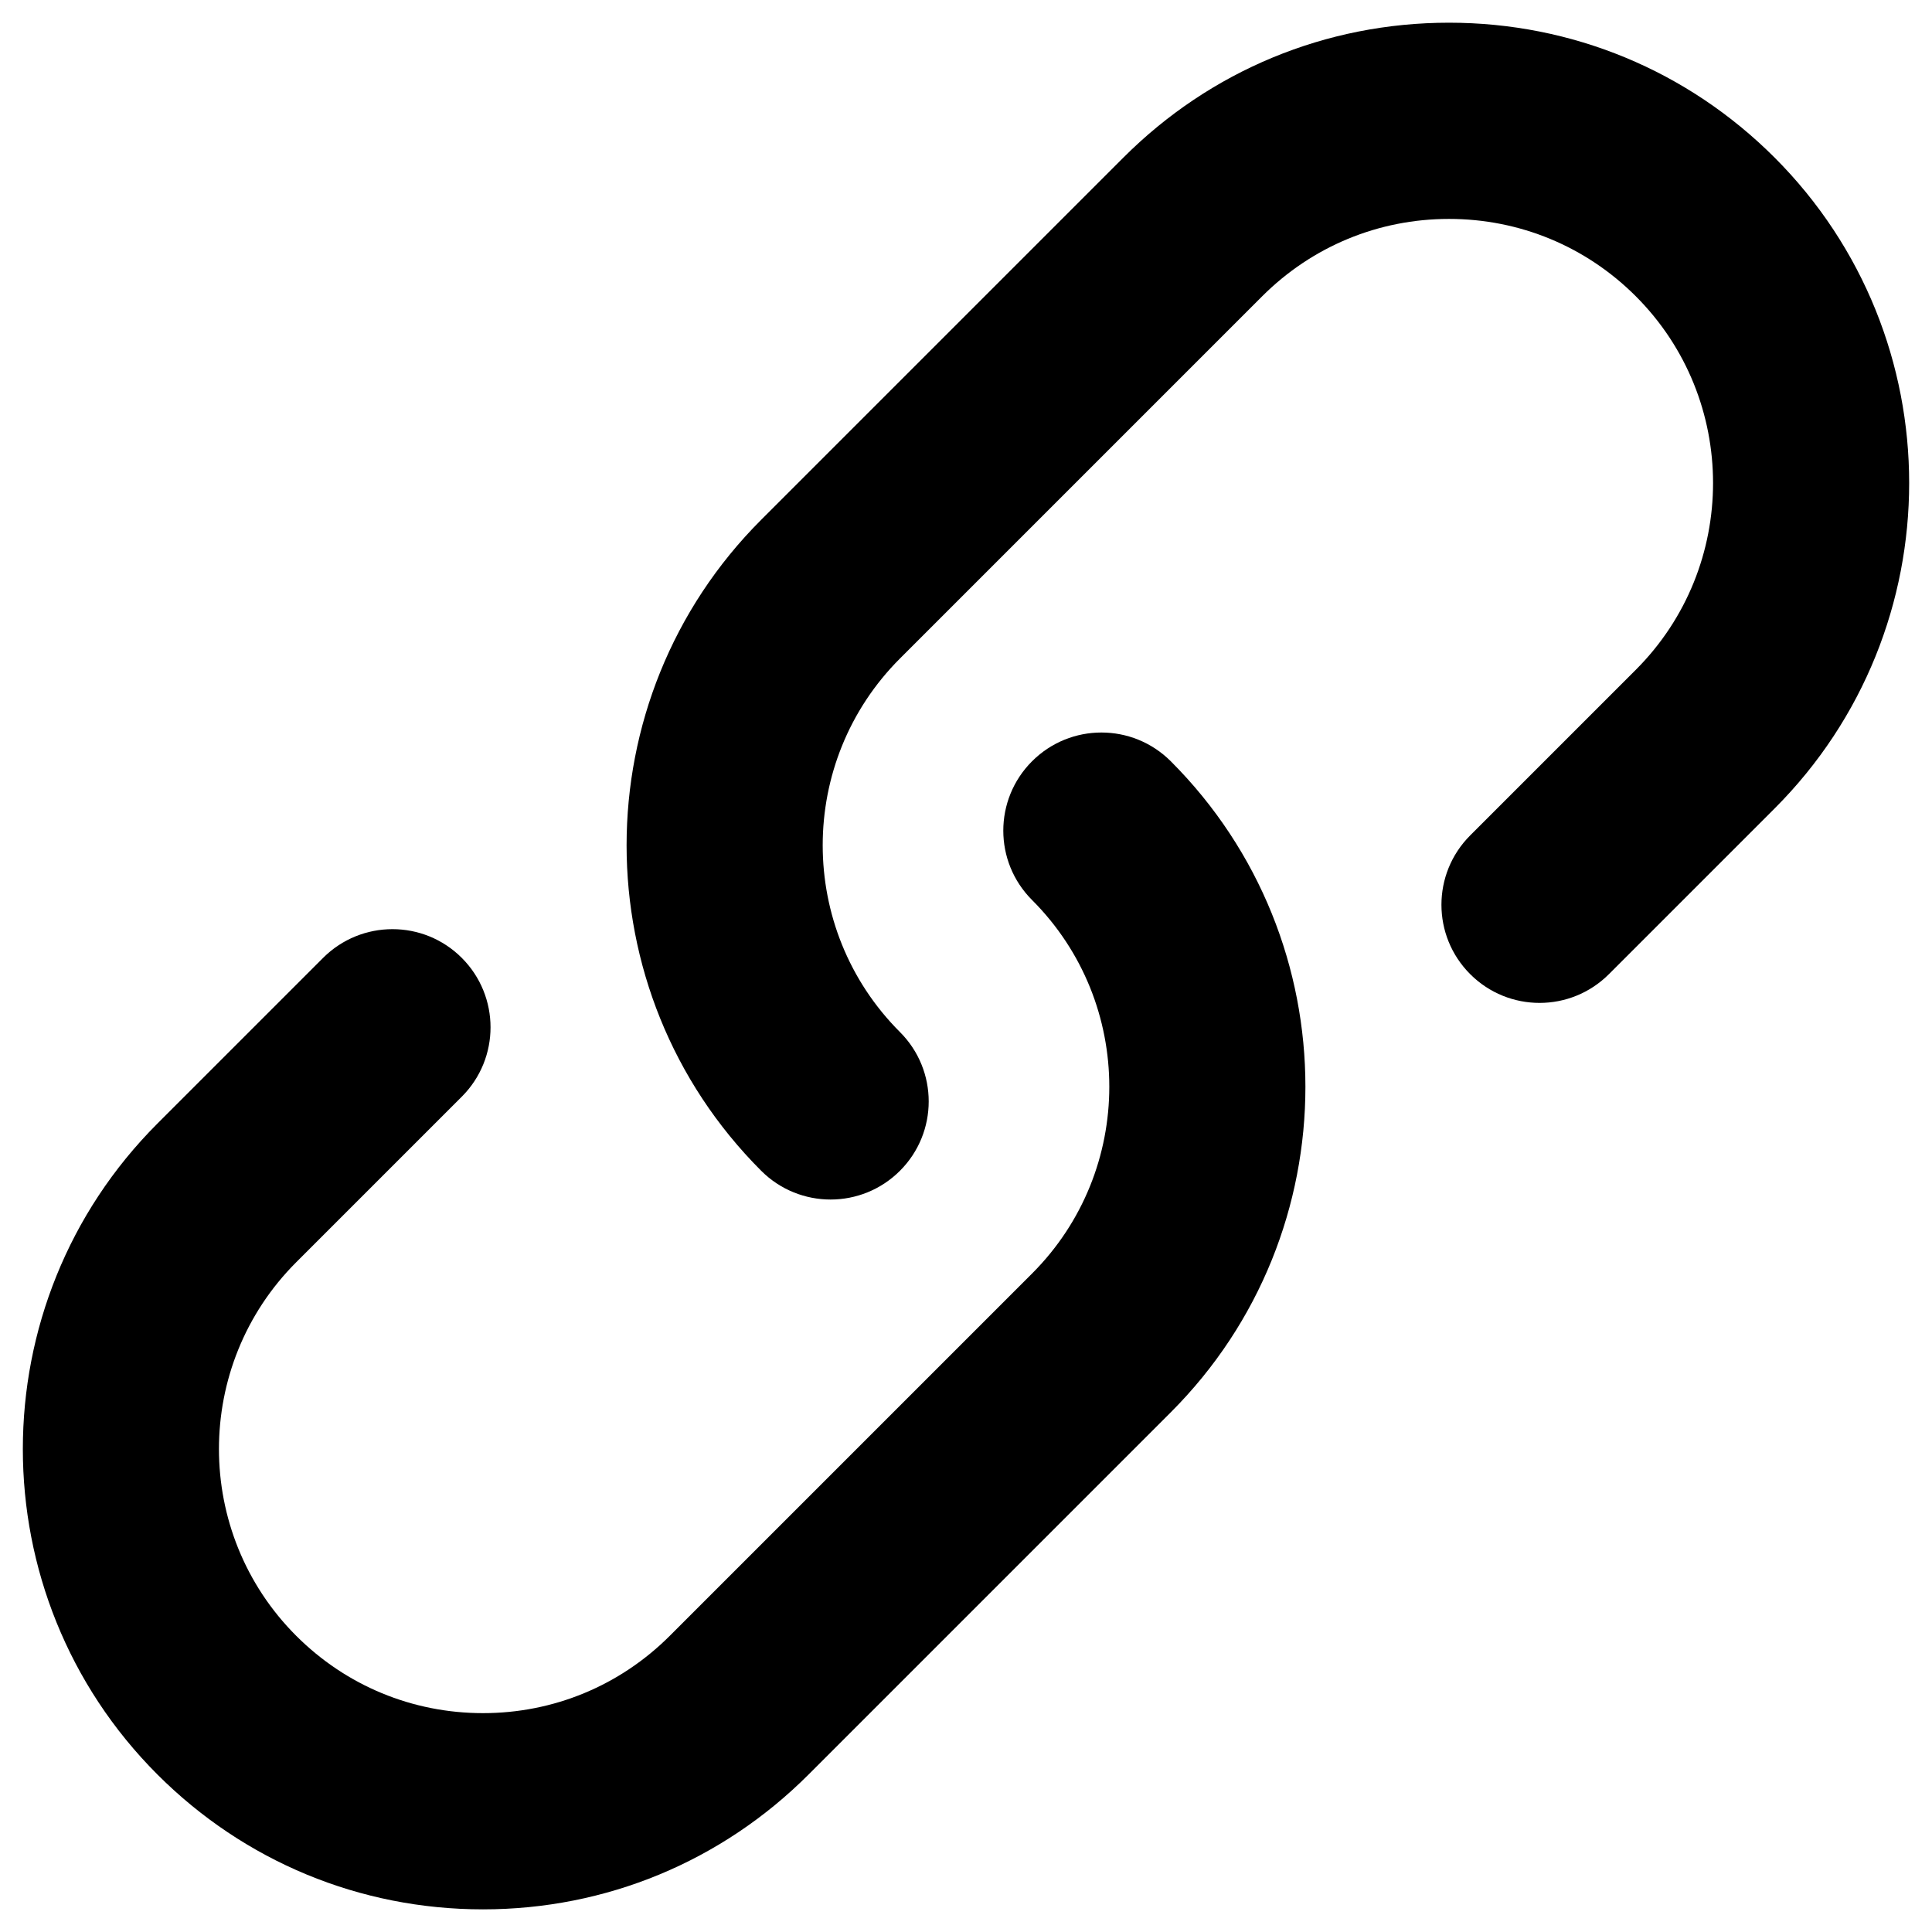
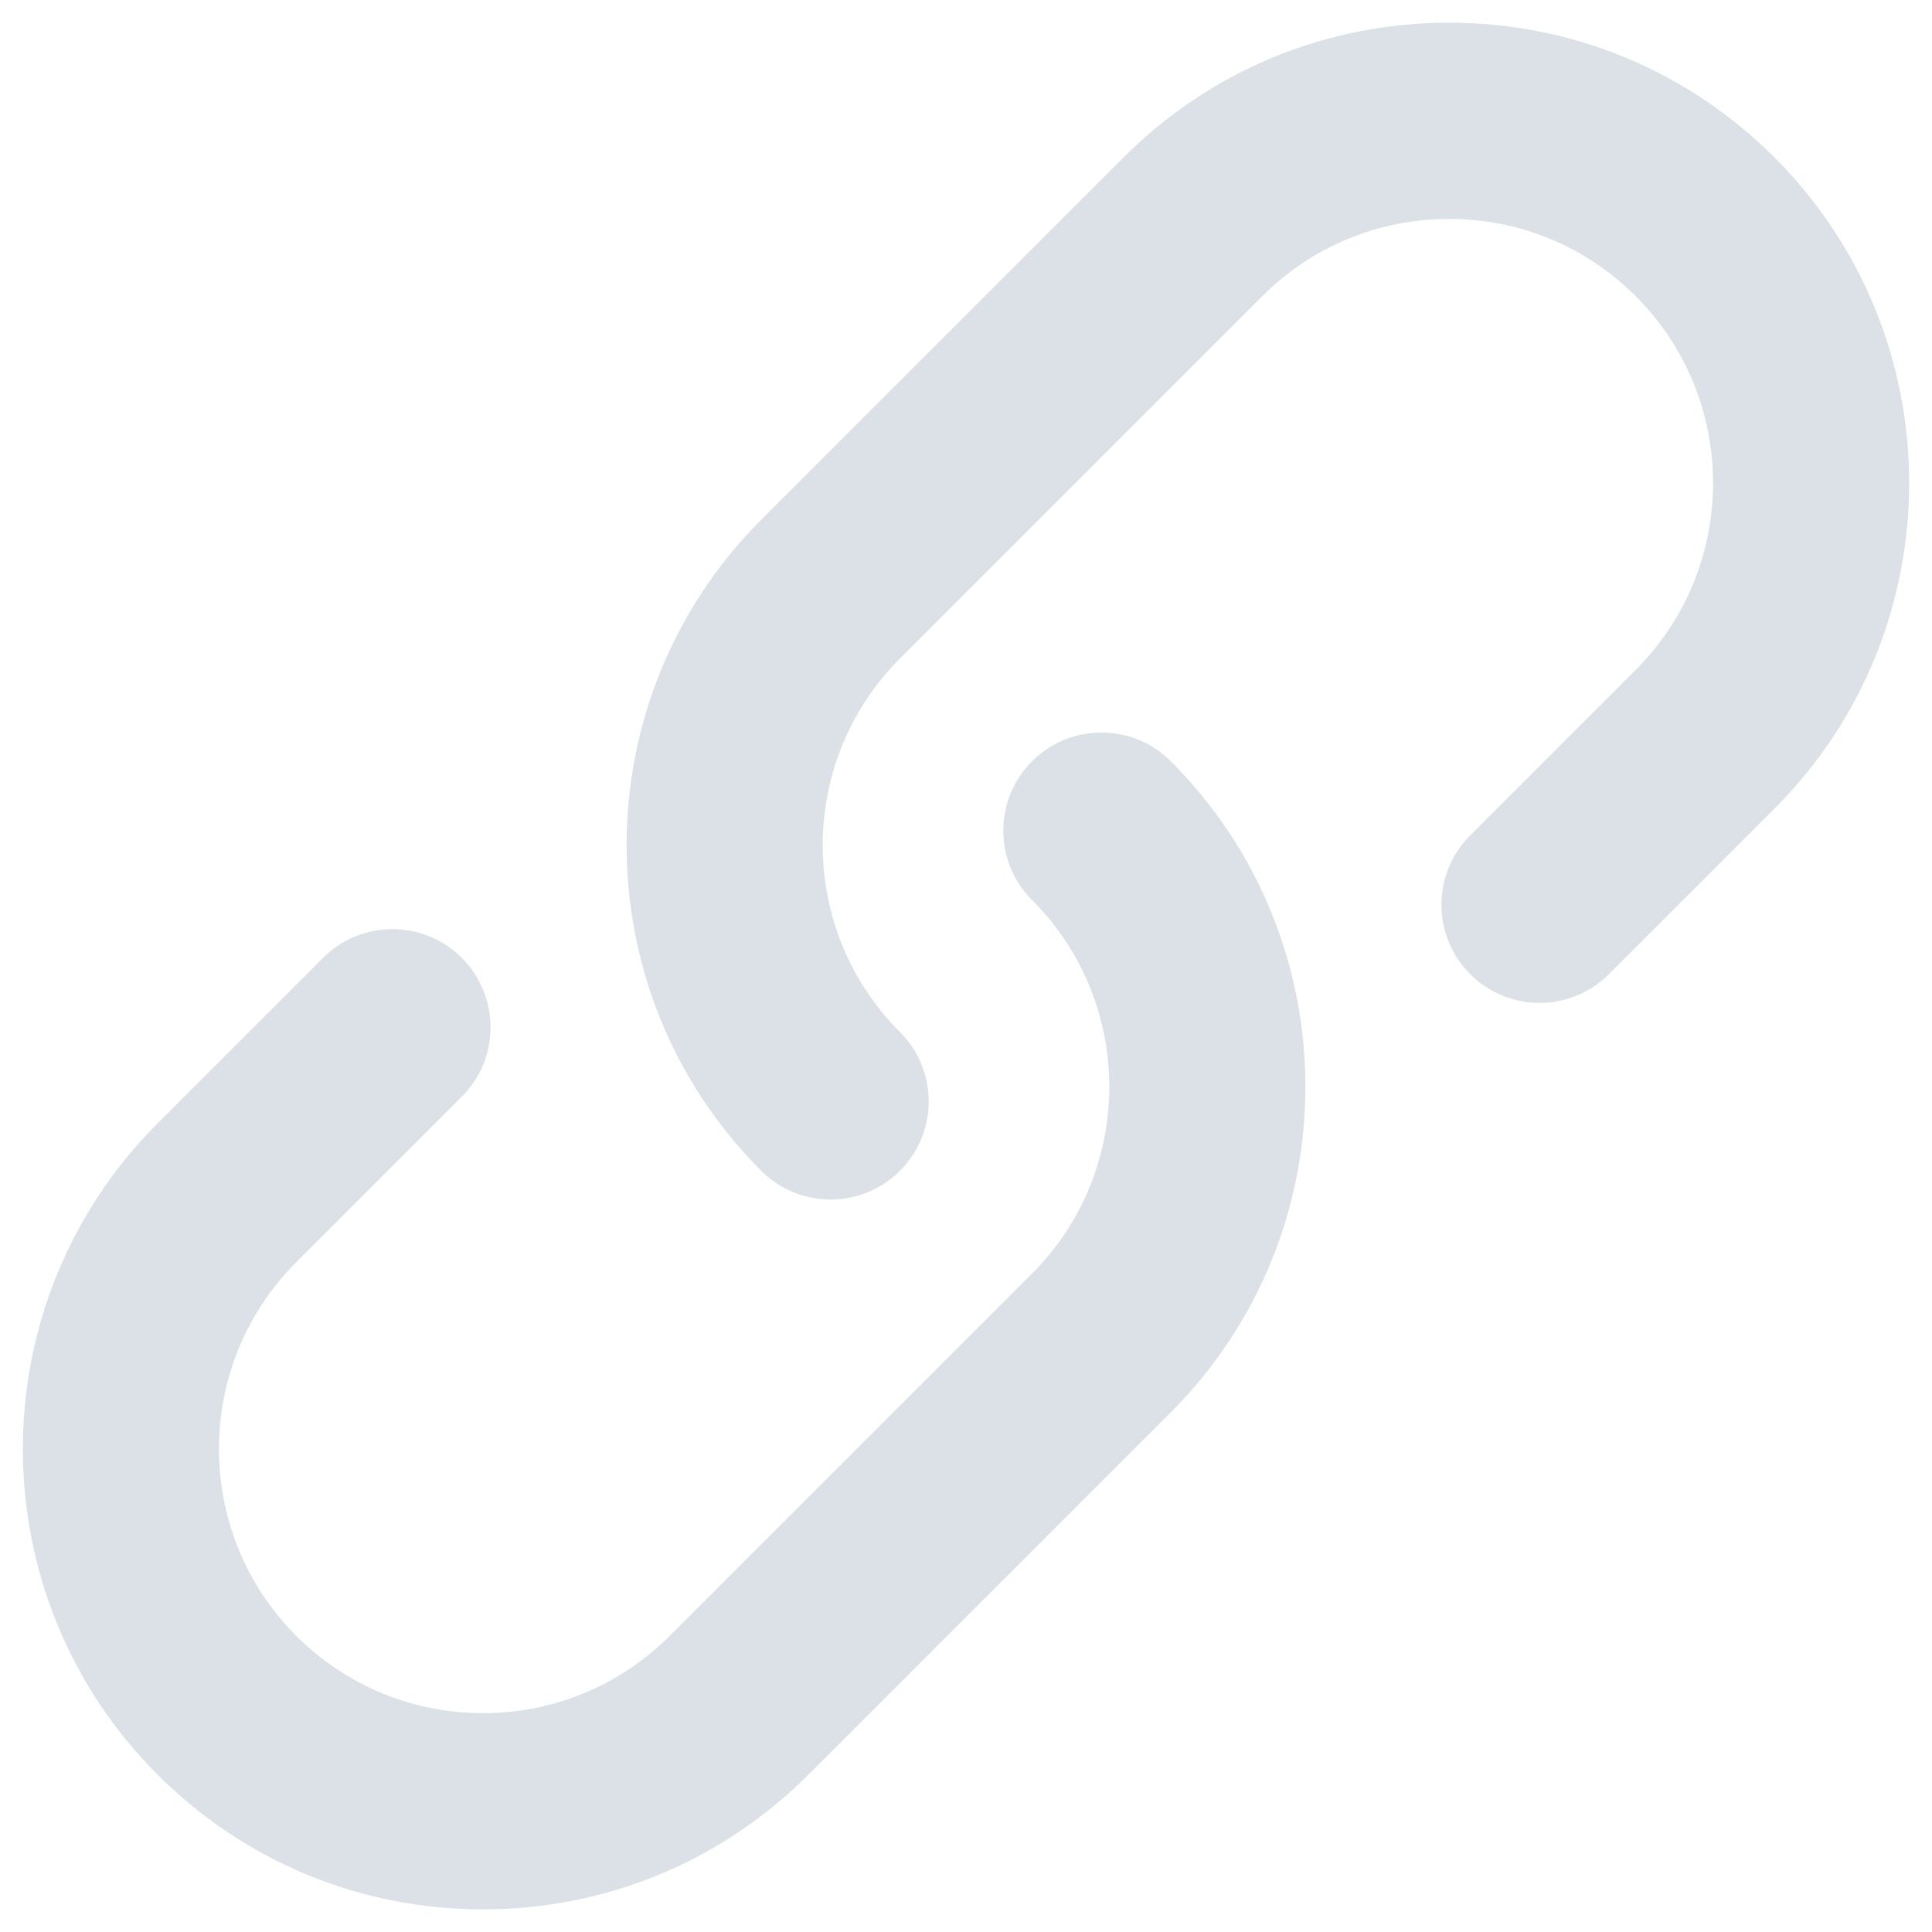
<svg xmlns="http://www.w3.org/2000/svg" version="1.1" width="32" height="32" viewBox="0 0 32 32">
-   <path d="M13.757 19.868c-0.416 0-0.832-0.159-1.149-0.476-2.973-2.973-2.973-7.81 0-10.783l6-6c1.44-1.44 3.355-2.233 5.392-2.233s3.951 0.793 5.392 2.233c2.973 2.973 2.973 7.81 0 10.783l-2.743 2.743c-0.635 0.635-1.663 0.635-2.298 0s-0.635-1.663 0-2.298l2.743-2.743c1.706-1.706 1.706-4.481 0-6.187-0.826-0.826-1.925-1.281-3.094-1.281s-2.267 0.455-3.094 1.281l-6 6c-1.706 1.706-1.706 4.481 0 6.187 0.635 0.635 0.635 1.663 0 2.298-0.317 0.317-0.733 0.476-1.149 0.476z" />
-   <path d="M8 31.625c-2.037 0-3.952-0.793-5.392-2.233-2.973-2.973-2.973-7.81 0-10.783l2.743-2.743c0.635-0.635 1.664-0.635 2.298 0s0.635 1.663 0 2.298l-2.743 2.743c-1.706 1.706-1.706 4.481 0 6.187 0.826 0.826 1.925 1.281 3.094 1.281s2.267-0.455 3.094-1.281l6-6c1.706-1.706 1.706-4.481 0-6.187-0.635-0.635-0.635-1.663 0-2.298s1.663-0.635 2.298 0c2.973 2.973 2.973 7.81 0 10.783l-6 6c-1.44 1.44-3.355 2.233-5.392 2.233z" />
+   <path fill="#dbe1e6" d="M13.757 19.868c-0.416 0-0.832-0.159-1.149-0.476-2.973-2.973-2.973-7.81 0-10.783l6-6c1.44-1.44 3.355-2.233 5.392-2.233s3.951 0.793 5.392 2.233c2.973 2.973 2.973 7.81 0 10.783l-2.743 2.743c-0.635 0.635-1.663 0.635-2.298 0s-0.635-1.663 0-2.298l2.743-2.743c1.706-1.706 1.706-4.481 0-6.187-0.826-0.826-1.925-1.281-3.094-1.281s-2.267 0.455-3.094 1.281l-6 6c-1.706 1.706-1.706 4.481 0 6.187 0.635 0.635 0.635 1.663 0 2.298-0.317 0.317-0.733 0.476-1.149 0.476z" />
+   <path fill="#dbe1e6" d="M8 31.625c-2.037 0-3.952-0.793-5.392-2.233-2.973-2.973-2.973-7.81 0-10.783l2.743-2.743c0.635-0.635 1.664-0.635 2.298 0s0.635 1.663 0 2.298l-2.743 2.743c-1.706 1.706-1.706 4.481 0 6.187 0.826 0.826 1.925 1.281 3.094 1.281s2.267-0.455 3.094-1.281l6-6c1.706-1.706 1.706-4.481 0-6.187-0.635-0.635-0.635-1.663 0-2.298s1.663-0.635 2.298 0c2.973 2.973 2.973 7.81 0 10.783l-6 6c-1.44 1.44-3.355 2.233-5.392 2.233z" />
</svg>
